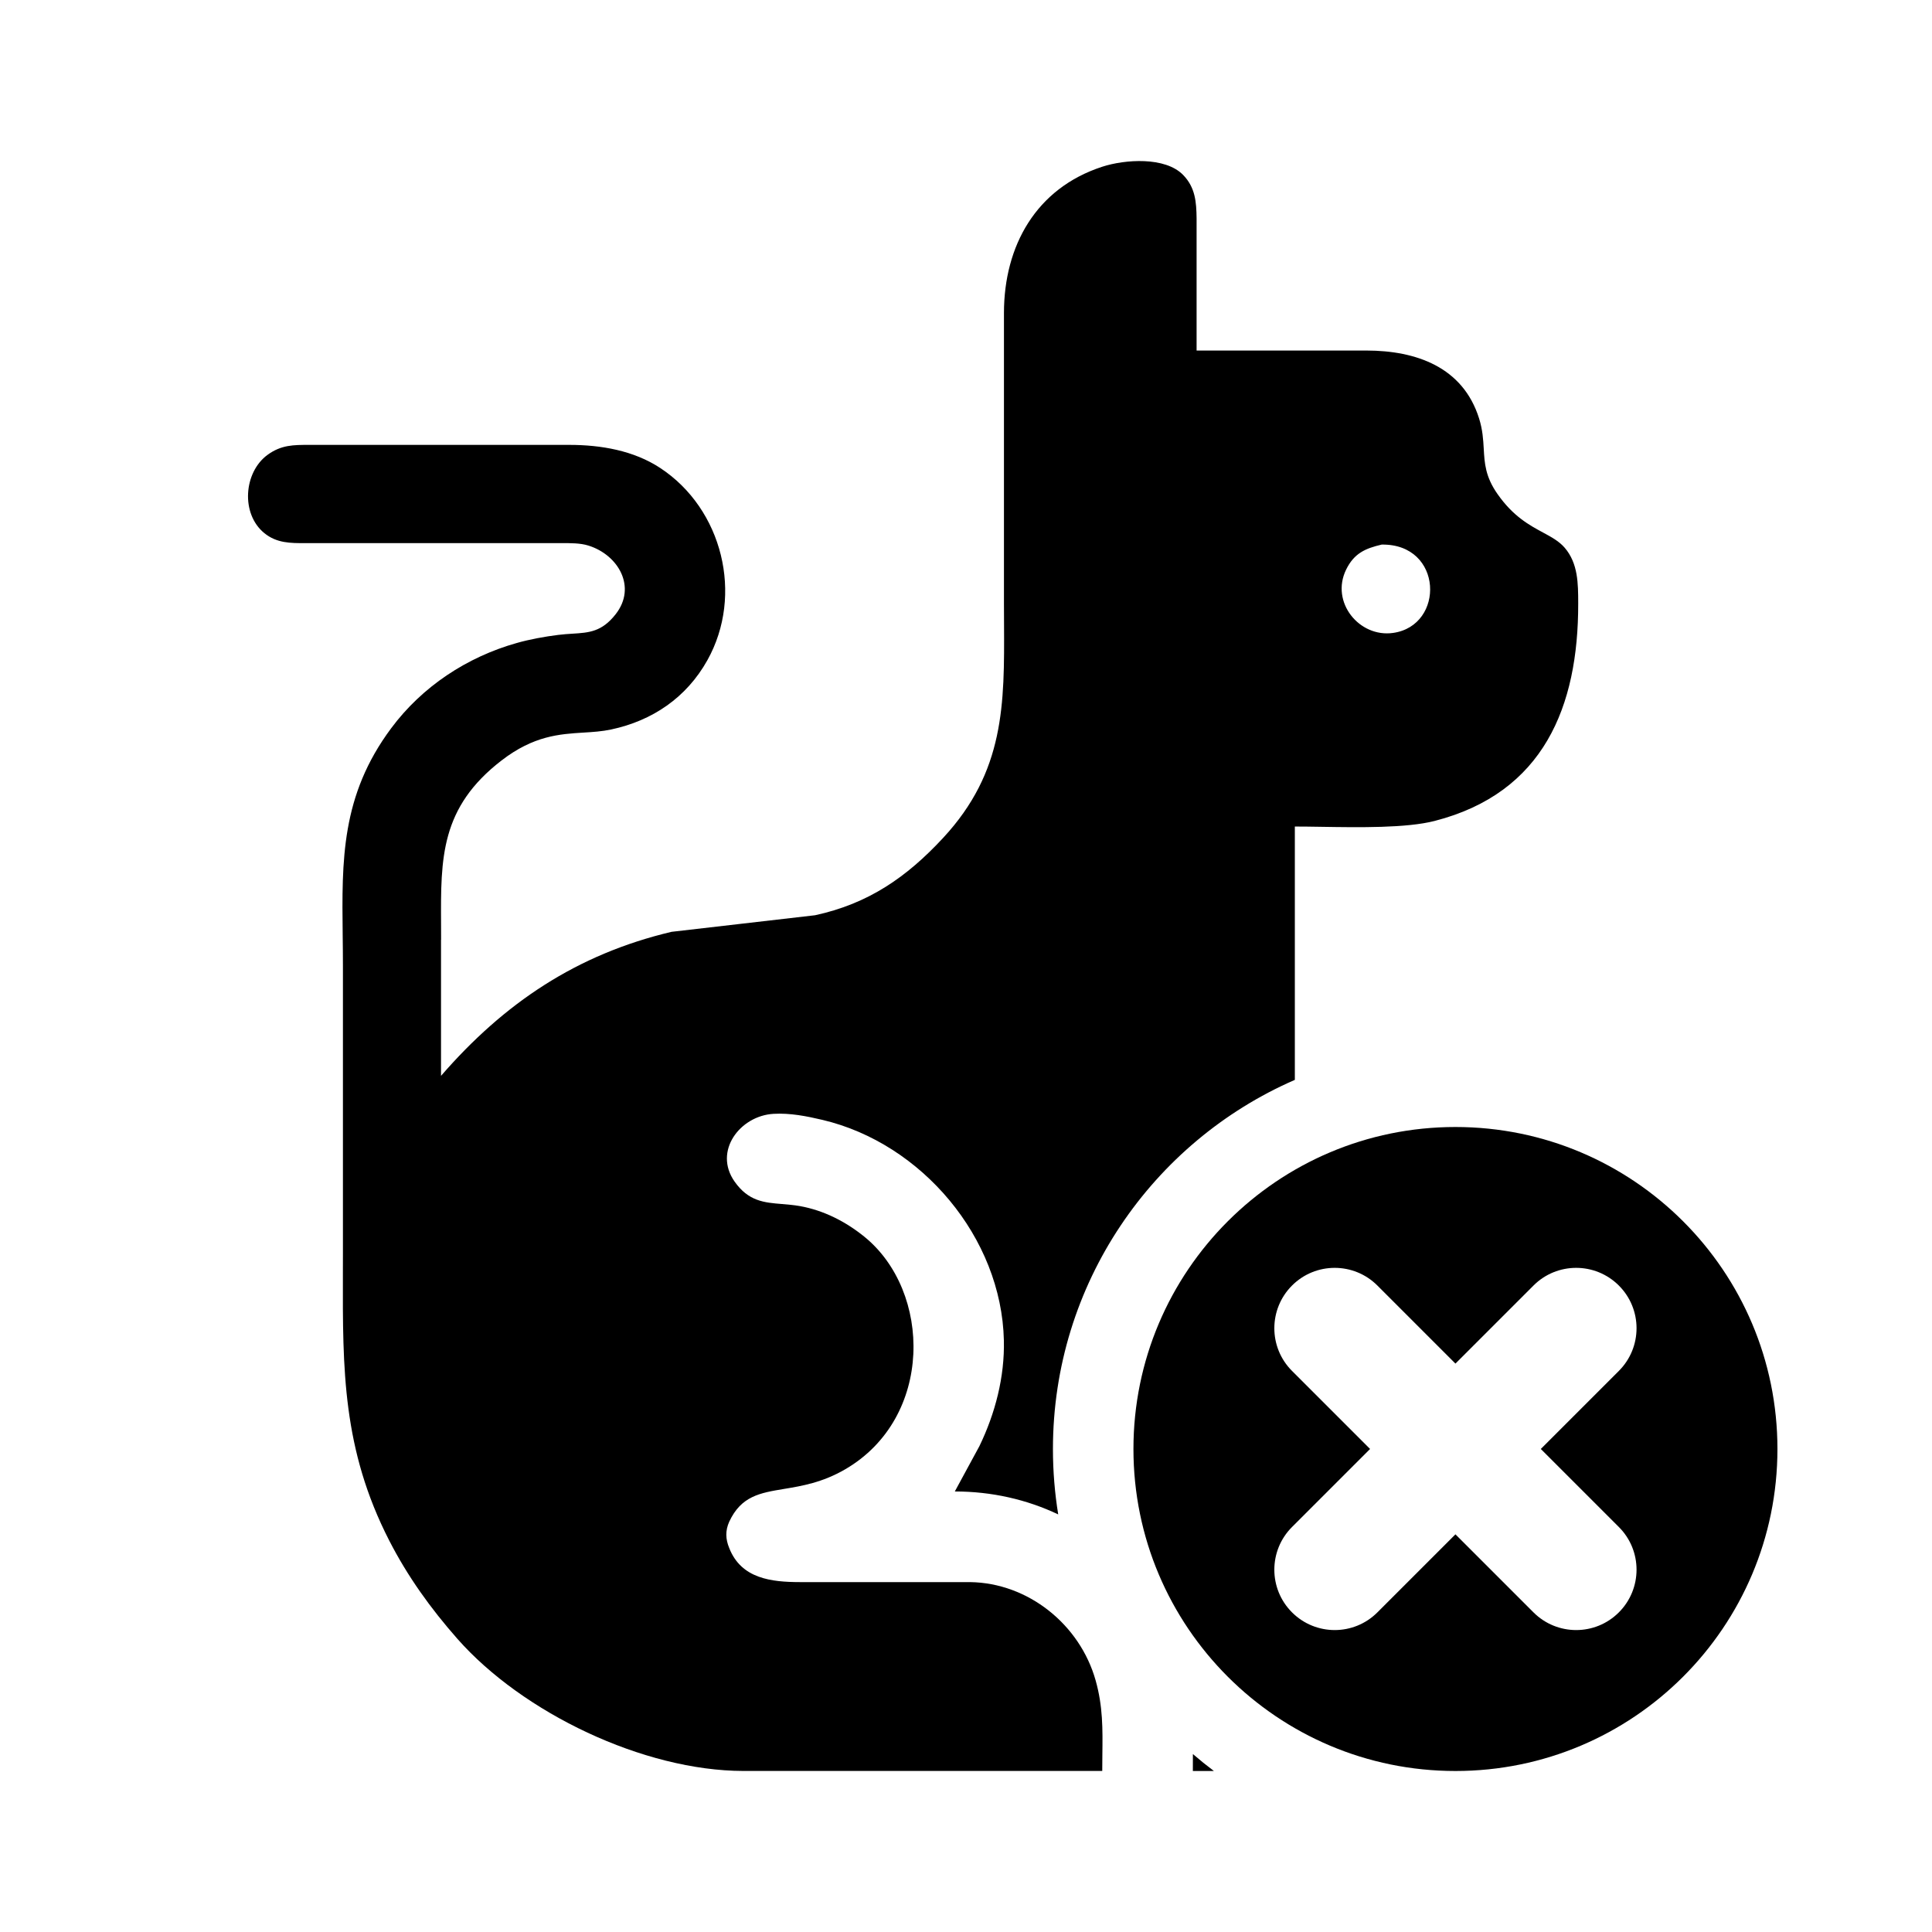
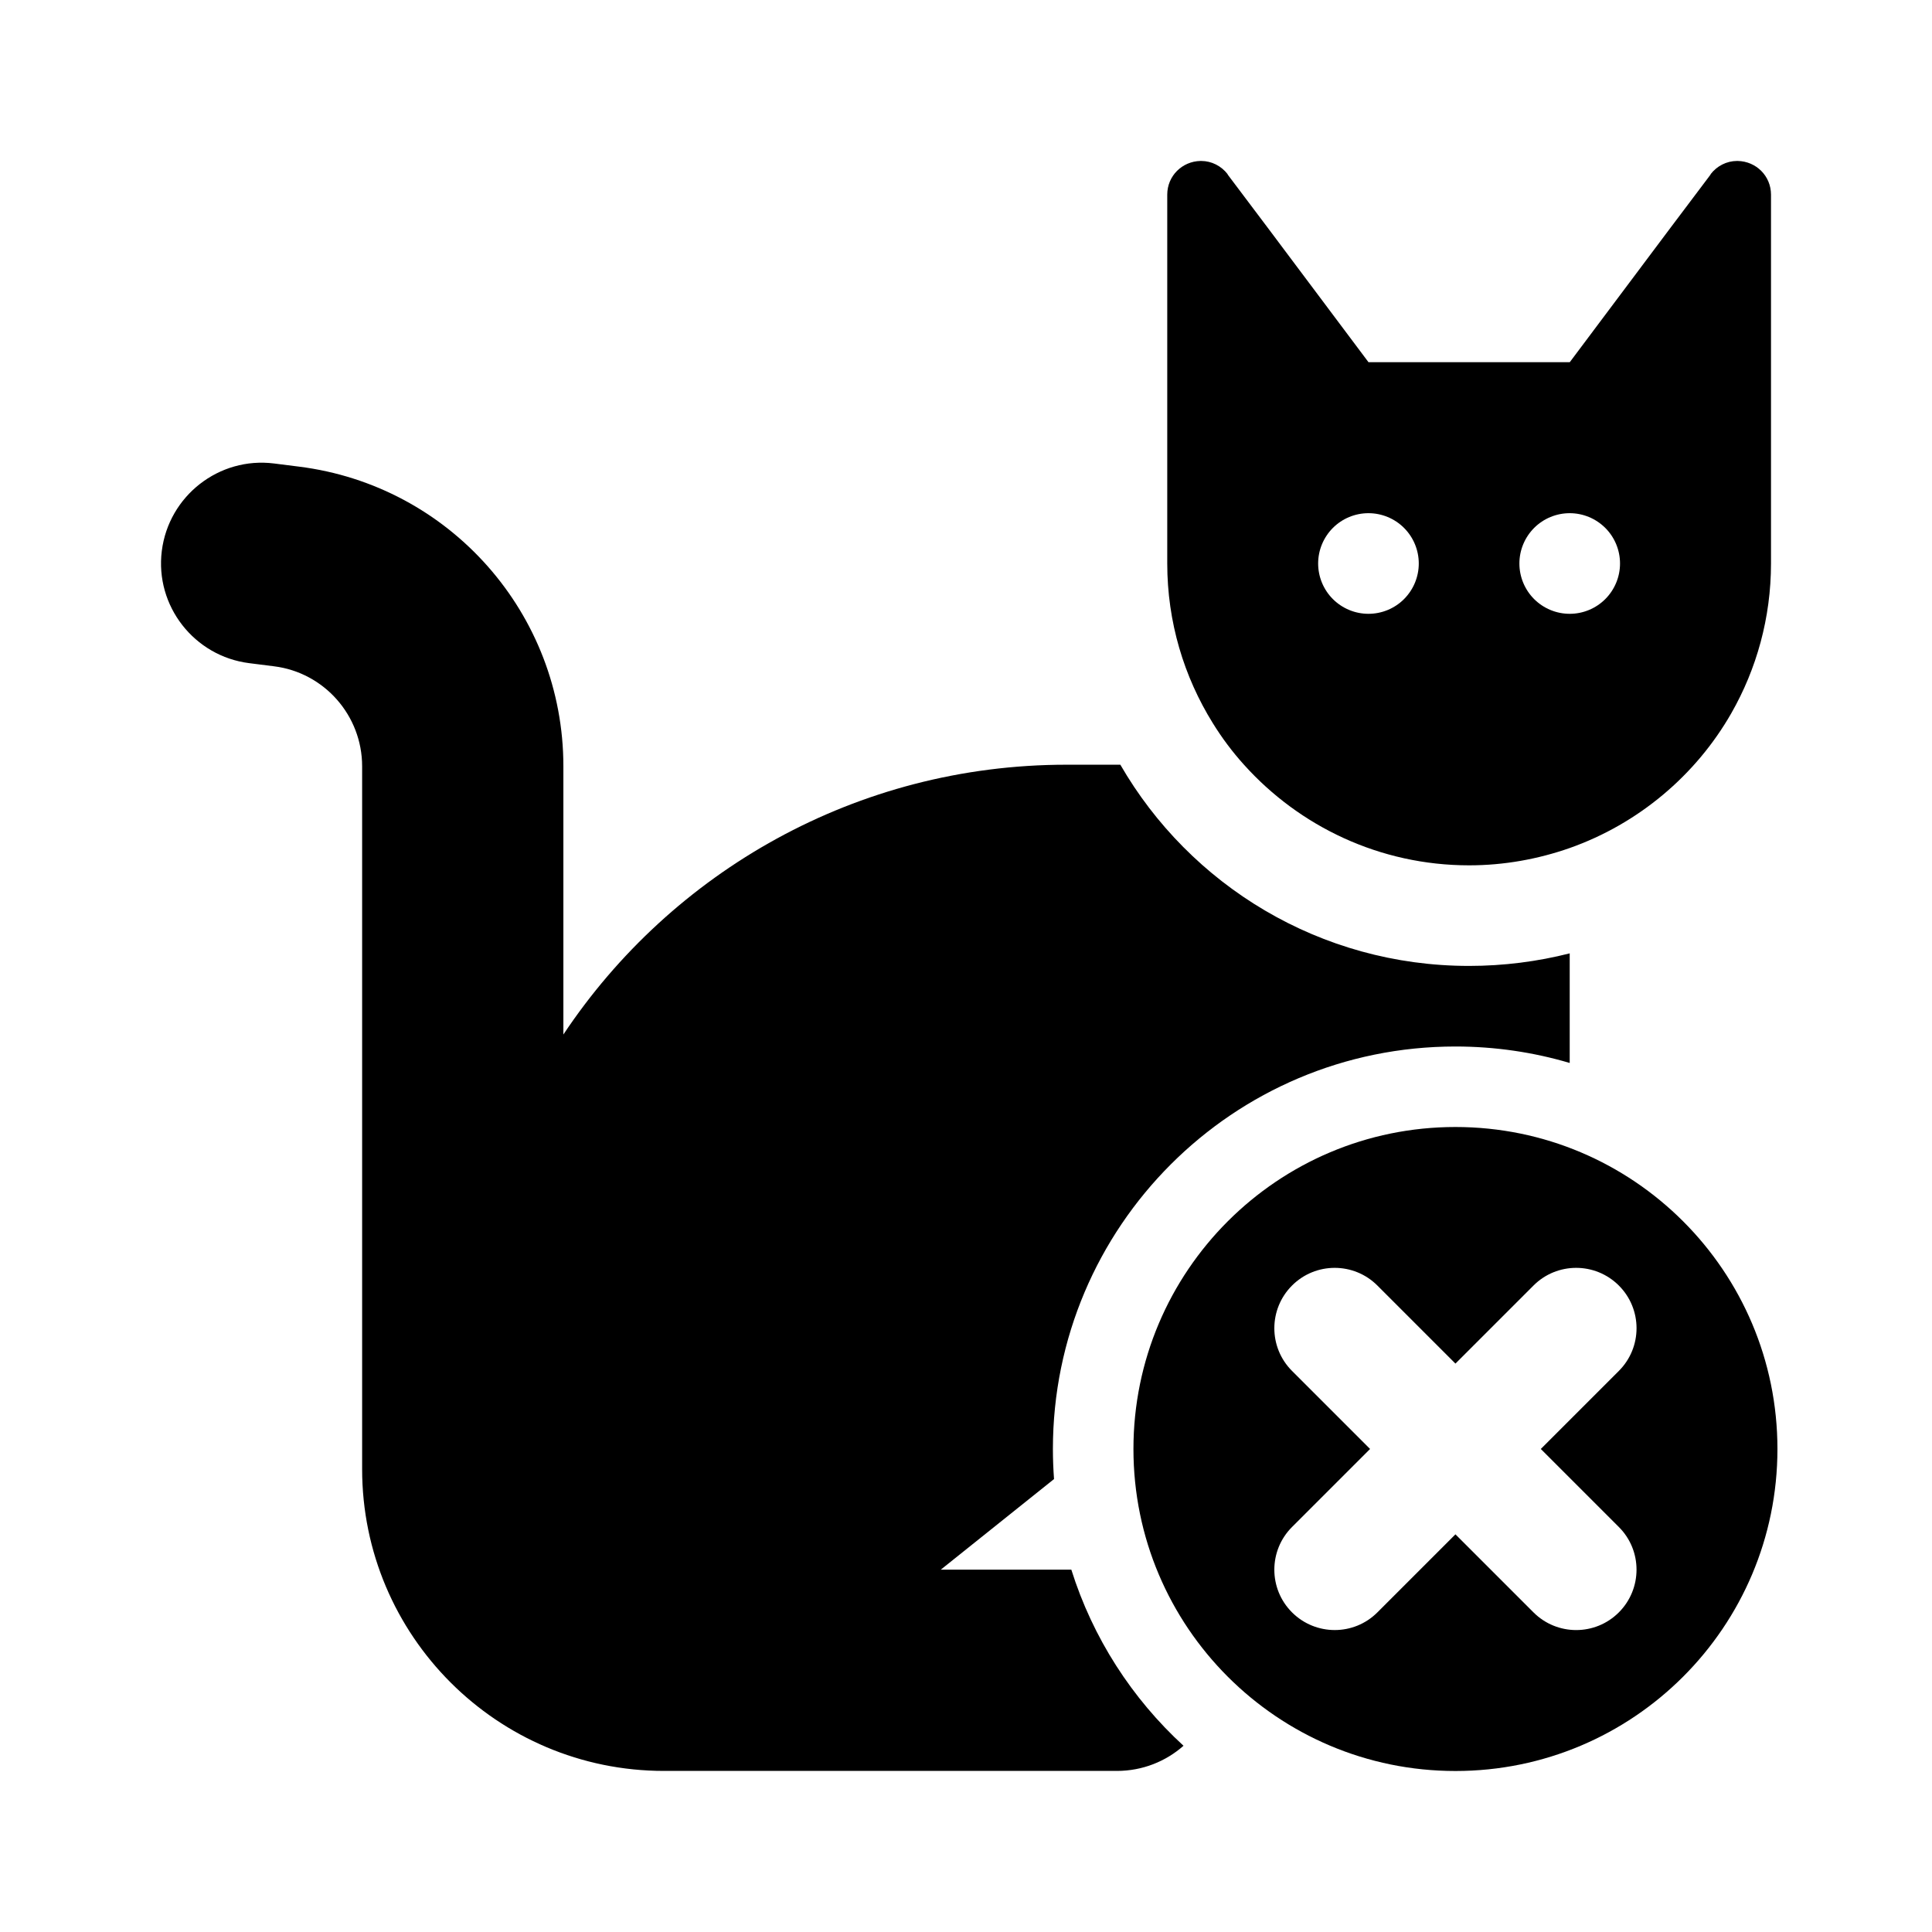
<svg xmlns="http://www.w3.org/2000/svg" viewBox="0 0 48 48">
  <g>
-     <path clip-rule="evenodd" d="m10.957 23.35v3.379c1.572-1.812 3.375-3.02 5.726-3.578l3.567-.412c1.321-.286 2.273-.941 3.183-1.923 1.53-1.651 1.522-3.319 1.512-5.32-.001-.164-.002-.33-.002-.499v-7.227c.003-1.66.794-3.09 2.44-3.627.565-.184 1.566-.255 2.012.204.302.31.329.67.334 1.077v3.285h4.224c1.226.002 2.393.406 2.795 1.689.088.281.102.521.115.75.02.36.039.695.343 1.127.389.556.791.772 1.127.954.213.115.401.216.542.38.333.388.334.892.335 1.372v.016c.004 2.555-.856 4.702-3.567 5.399-.702.18-1.877.161-2.815.146-.239-.004-.462-.007-.658-.007v6.294c-3.537 1.541-6.01 5.068-6.01 9.172 0 .553.045 1.095.131 1.624-.779-.37-1.652-.57-2.569-.57l.611-1.126c.394-.815.629-1.72.608-2.628-.058-2.555-2.041-4.894-4.504-5.477-.399-.094-.808-.175-1.22-.151-.828.048-1.5.923-.967 1.682.345.491.735.523 1.179.559.142.012.291.024.445.051.591.107 1.128.38 1.595.756 1.686 1.361 1.73 4.503-.468 5.782-.568.331-1.081.416-1.522.489-.598.099-1.064.177-1.361.813-.1.224-.094.43 0 .657.298.761 1.048.844 1.757.845h4.224c1.447.018 2.731 1.056 3.121 2.44.183.647.176 1.215.168 1.845-.002.133-.003.268-.003.407h-8.917c-2.477-.004-5.481-1.441-7.106-3.285-.664-.754-1.233-1.545-1.692-2.44-1.161-2.266-1.157-4.248-1.151-6.633 0-.165.001-.332.001-.501v-7.133c0-.263-.003-.52-.006-.772-.022-1.869-.041-3.468 1.204-5.141.771-1.037 1.882-1.769 3.12-2.119.317-.09.705-.161 1.032-.201.125-.016.242-.023.351-.03.414-.026.731-.045 1.075-.484.529-.675.066-1.474-.676-1.705-.201-.064-.451-.062-.671-.061-.027 0-.054 0-.08 0h-6.195c-.03-0-.059 0-.089 0-.367.001-.71.002-1.018-.249-.589-.48-.512-1.51.078-1.943.341-.25.649-.249 1.034-.249h.088 6.383c.778.001 1.59.138 2.253.574 1.545 1.015 2.079 3.154 1.171 4.777-.518.926-1.362 1.501-2.391 1.72-.226.048-.453.063-.687.077-.595.037-1.237.077-2.035.692-1.519 1.171-1.512 2.424-1.503 4.064.001.128.001.259.001.392zm23.653-7.625c1.295-.182 1.247-2.218-.282-2.195-.413.096-.688.22-.885.624-.393.808.329 1.69 1.167 1.571z" fill-rule="evenodd" />
-     <path d="m29.637 43.58c-0.0.022-0.0.044-0.0.067-.001.113-.001.231-.001.353h.523c-.178-.134-.352-.274-.521-.42z" />
-     <path clip-rule="evenodd" d="m36.16 44c4.418 0 8-3.582 8-8s-3.582-8-8-8c-4.418 0-8 3.582-8 8s3.582 8 8 8zm-1.939-12.061c-.586-.586-1.536-.586-2.121 0-.586.586-.586 1.536 0 2.121l1.939 1.939-1.939 1.939c-.586.586-.586 1.536 0 2.121.586.586 1.536.586 2.121 0l1.939-1.939 1.939 1.939c.586.586 1.536.586 2.121 0 .586-.586.586-1.536 0-2.121l-1.939-1.939 1.939-1.939c.586-.586.586-1.536 0-2.121-.586-.586-1.536-.586-2.121 0l-1.939 1.939z" fill-rule="evenodd" />
+     <path d="m27.834 18.999h-1.336c-5.219 0-9.813 2.664-12.501 6.703v-6.664c0-3.789-2.821-6.976-6.571-7.445l-.617-.078c-1.367-.172-2.617.805-2.789 2.172s.805 2.617 2.172 2.789l.617.078c1.25.156 2.188 1.226 2.188 2.484v17.46c0 4.14 3.36 7.5 7.501 7.5h11.251c.635 0 1.215-.236 1.655-.625-1.28-1.174-2.254-2.677-2.787-4.375h-3.244l2.814-2.251c-.018-.247-.028-.495-.028-.747 0-5.523 4.477-10 10-10 .986 0 1.939.143 2.84.409v-2.723c-.797.203-1.641.312-2.5.312-3.704 0-6.938-2.008-8.665-5z" />
+     <g clip-rule="evenodd" fill-rule="evenodd">
+       <path d="m36.499 21.499c.875 0 1.719-.156 2.5-.43 1.703-.602 3.133-1.805 4.016-3.351.625-1.094.985-2.367.985-3.719v-9.164c0-.461-.367-.828-.828-.836h-.016c-.258 0-.5.125-.656.328v.008l-1 1.328-2.5 3.336h-5l-2.5-3.336-1-1.328v-.008c-.156-.203-.399-.328-.656-.328h-.016c-.461.008-.828.375-.828.836v9.164c0 1.453.414 2.812 1.133 3.969.227.367.484.711.773 1.031 1.375 1.531 3.375 2.5 5.594 2.5zm-1.616-8.383c.234.234.366.552.366.884s-.132.649-.366.884c-.234.234-.552.366-.884.366-.332 0-.649-.132-.884-.366-.234-.234-.366-.552-.366-.884s.132-.649.366-.884c.234-.234.552-.366.884-.366.332 0 .65.132.884.366zm5 1.768c-.234.234-.552.366-.884.366-.332 0-.649-.132-.884-.366-.234-.234-.366-.552-.366-.884s.132-.649.366-.884c.234-.234.552-.366.884-.366.332 0 .649.132.884.366.234.234.366.552.366.884s-.132.649-.366.884z" />
+       <path d="m36.16 44c4.418 0 8-3.582 8-8s-3.582-8-8-8c-4.418 0-8 3.582-8 8s3.582 8 8 8zm-1.939-12.061c-.586-.586-1.536-.586-2.121 0-.586.586-.586 1.536 0 2.121l1.939 1.939-1.939 1.939c-.586.586-.586 1.536 0 2.121s1.536.586 2.121 0l1.939-1.939 1.939 1.939c.586.586 1.536.586 2.121 0s.586-1.536 0-2.121l-1.939-1.939 1.939-1.939c.586-.586.586-1.536 0-2.121-.586-.586-1.536-.586-2.121 0l-1.939 1.939z" />
+     </g>
  </g>
</svg>
